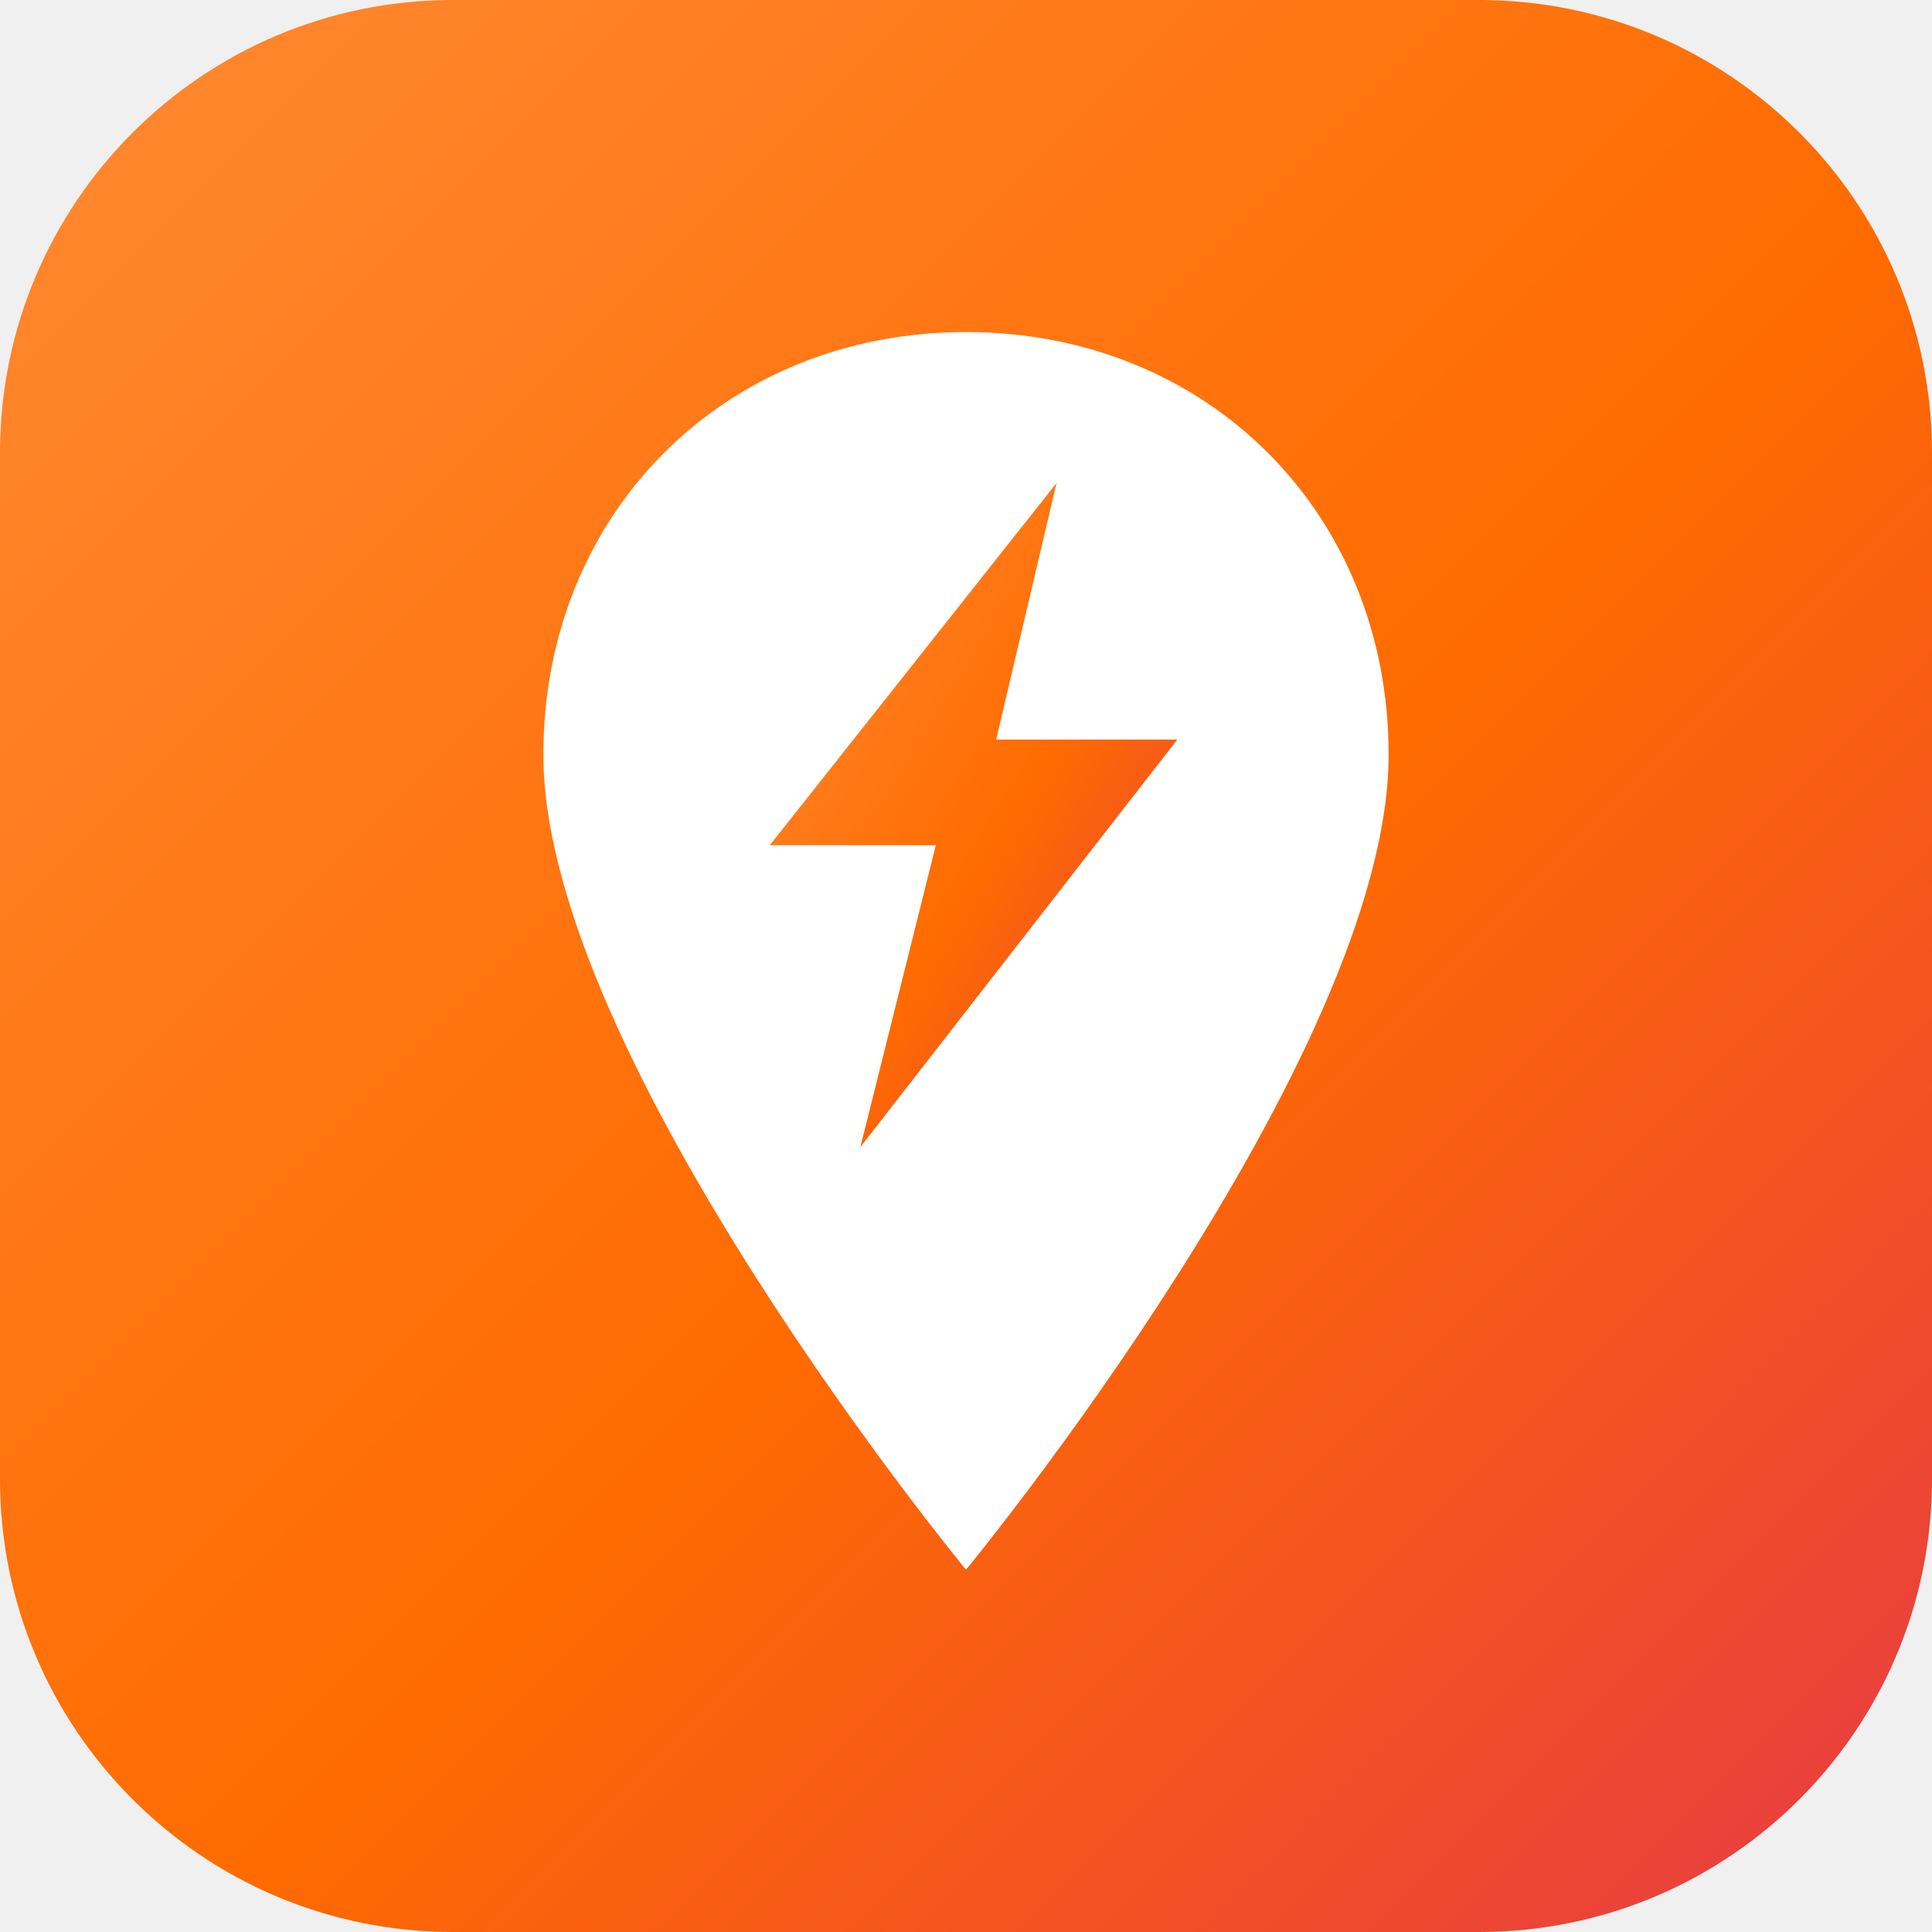
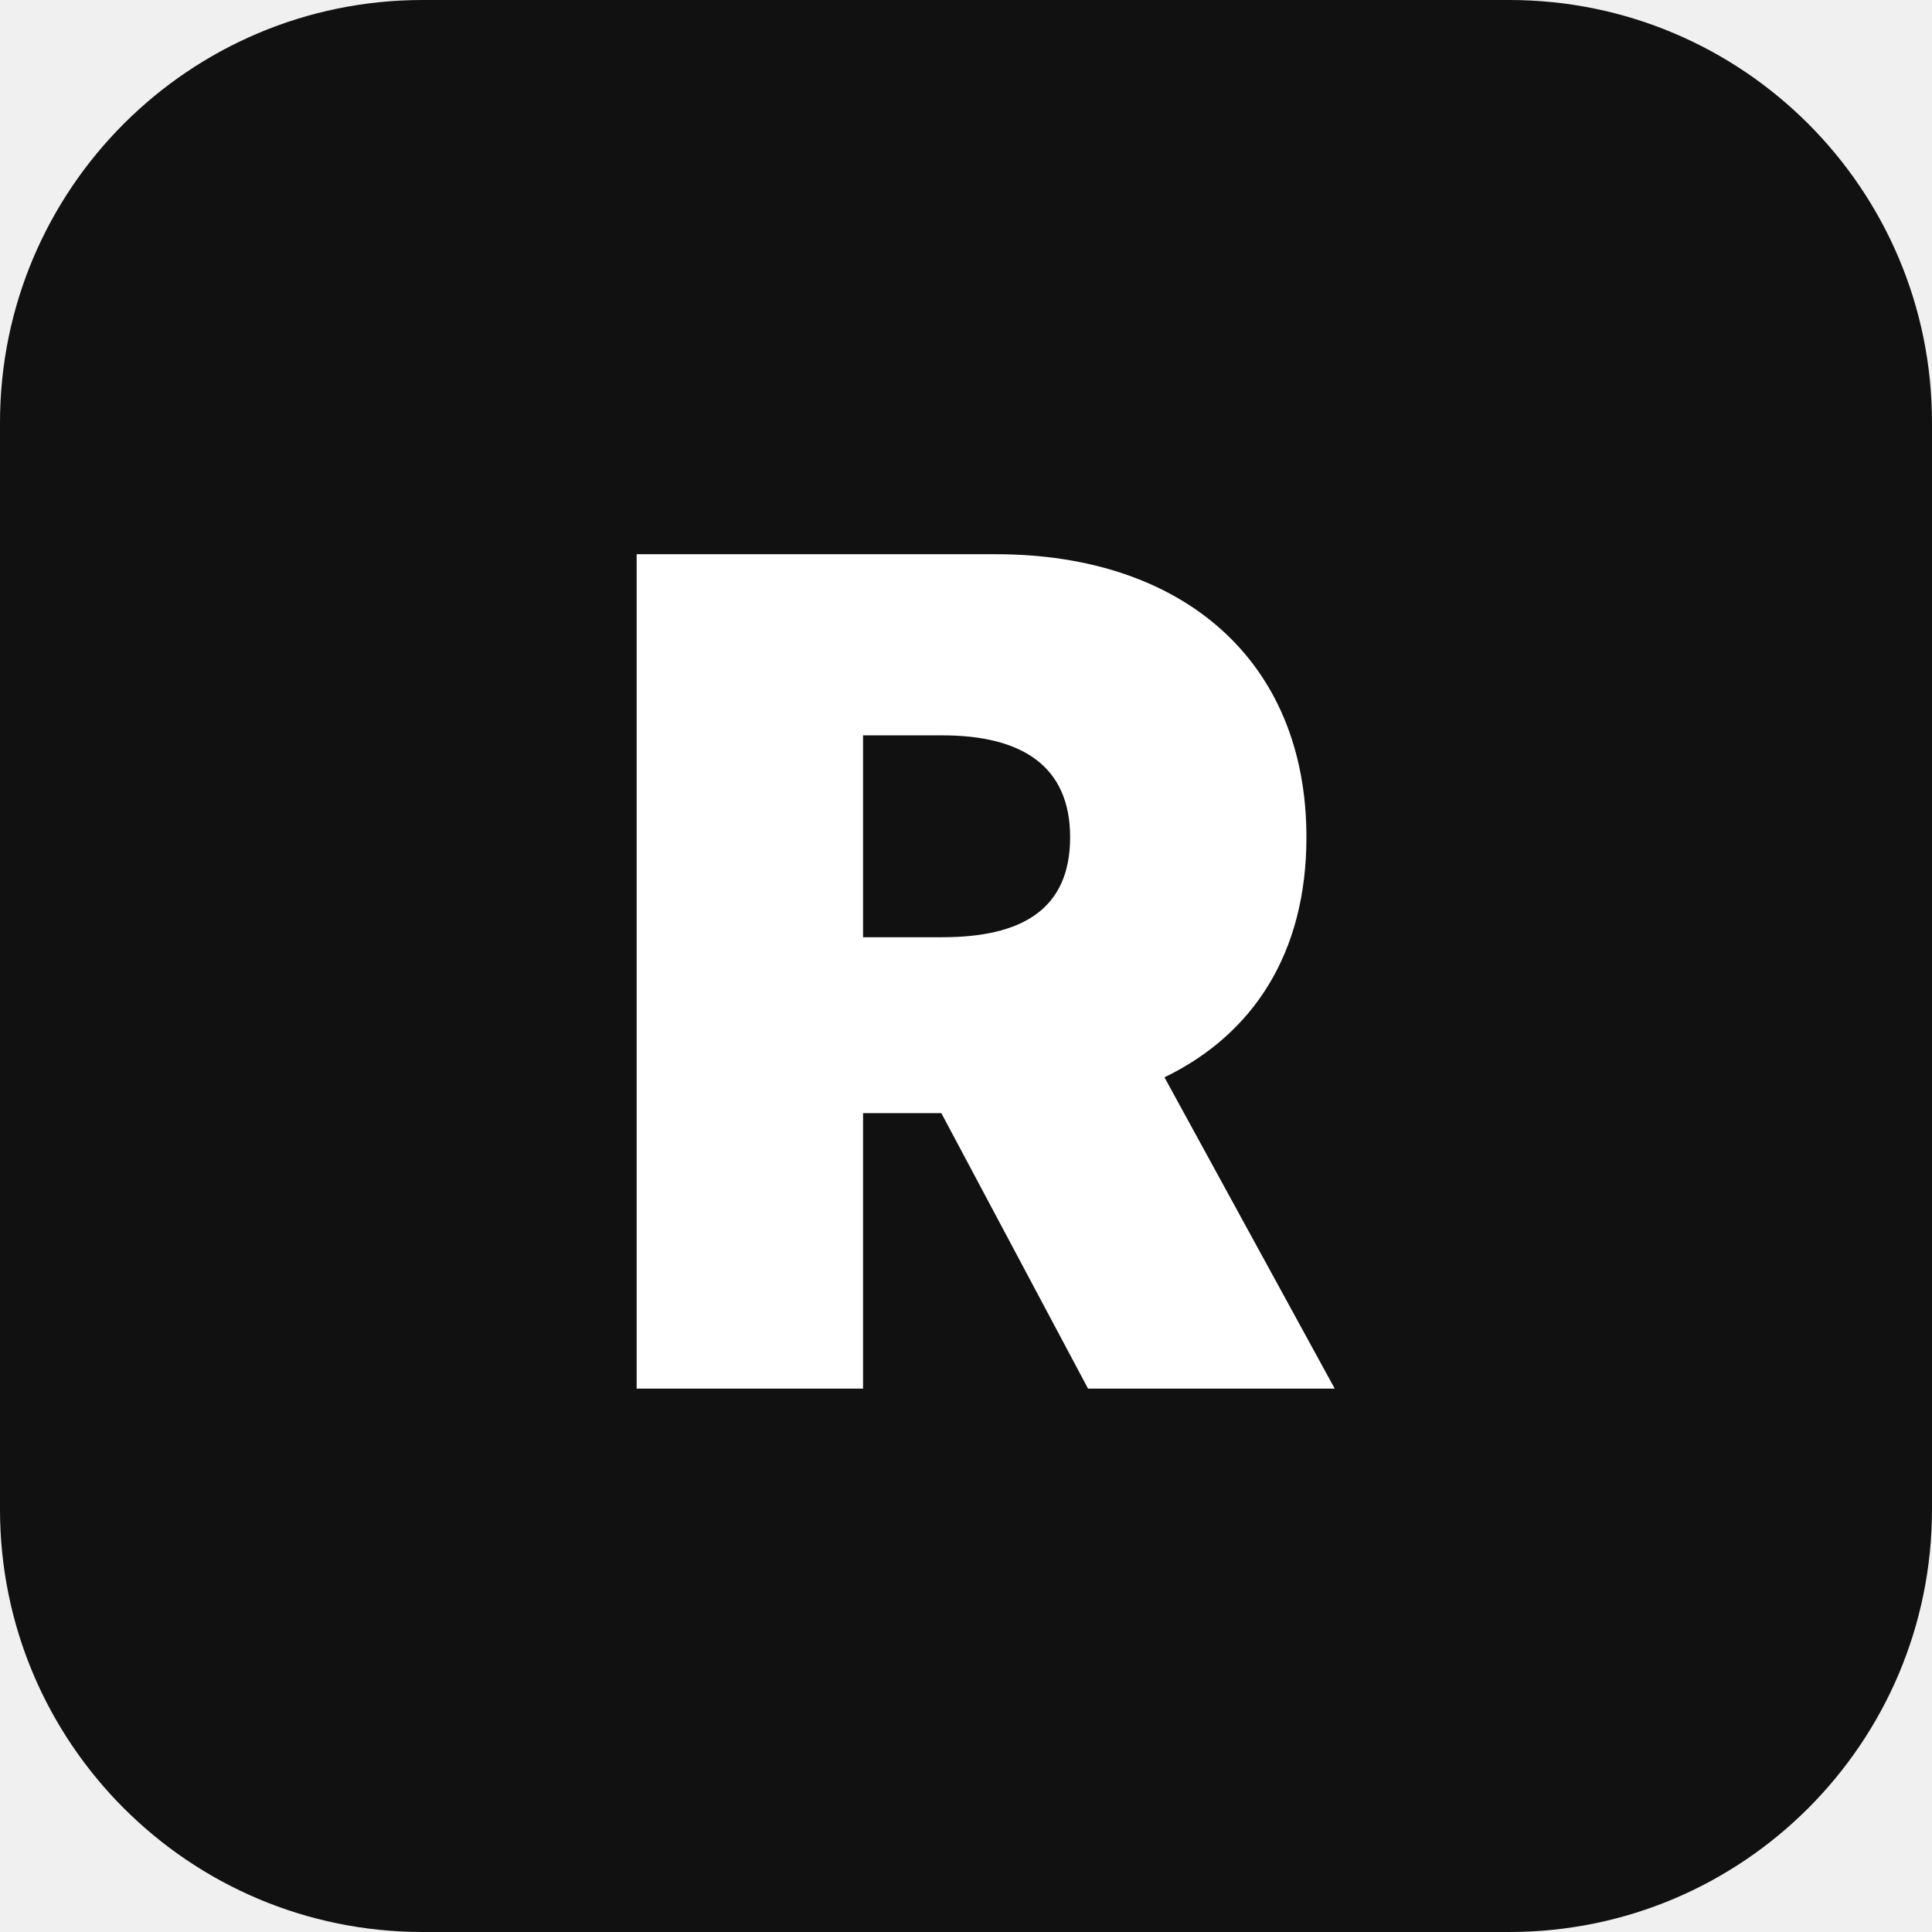
- <svg xmlns="http://www.w3.org/2000/svg" width="64" height="64" viewBox="0 0 64 64" role="img" aria-label="RescateYa">
-   <defs>
-     <linearGradient id="ry-grad" x1="0" y1="0" x2="1" y2="1">
-       <stop offset="0" stop-color="#FF8A33" />
-       <stop offset="0.55" stop-color="#FF6B00" />
-       <stop offset="1" stop-color="#E63946" />
-     </linearGradient>
-   </defs>
-   <rect x="0" y="0" width="64" height="64" rx="15" fill="url(#ry-grad)" />
-   <path fill="#FFFFFF" d="M32 11c8 0 14 6 14 14 0 10-14 27-14 27S18 35 18 25c0-8 6-14 14-14z" />
-   <path fill="url(#ry-grad)" d="M35 16 L25.5 28 L31 28 L28.5 38 L39 24.5 L33 24.5 Z" />
+ <svg xmlns="http://www.w3.org/2000/svg" viewBox="0 0 64 64" width="64" height="64" role="img" aria-label="RescateYa">
+   <rect x="0" y="0" width="64" height="64" rx="14" fill="#111111" />
+   <text x="32" y="46" font-family="system-ui,-apple-system,'Helvetica Neue',sans-serif" font-size="38" font-weight="900" fill="#ffffff" text-anchor="middle">R</text>
</svg>
